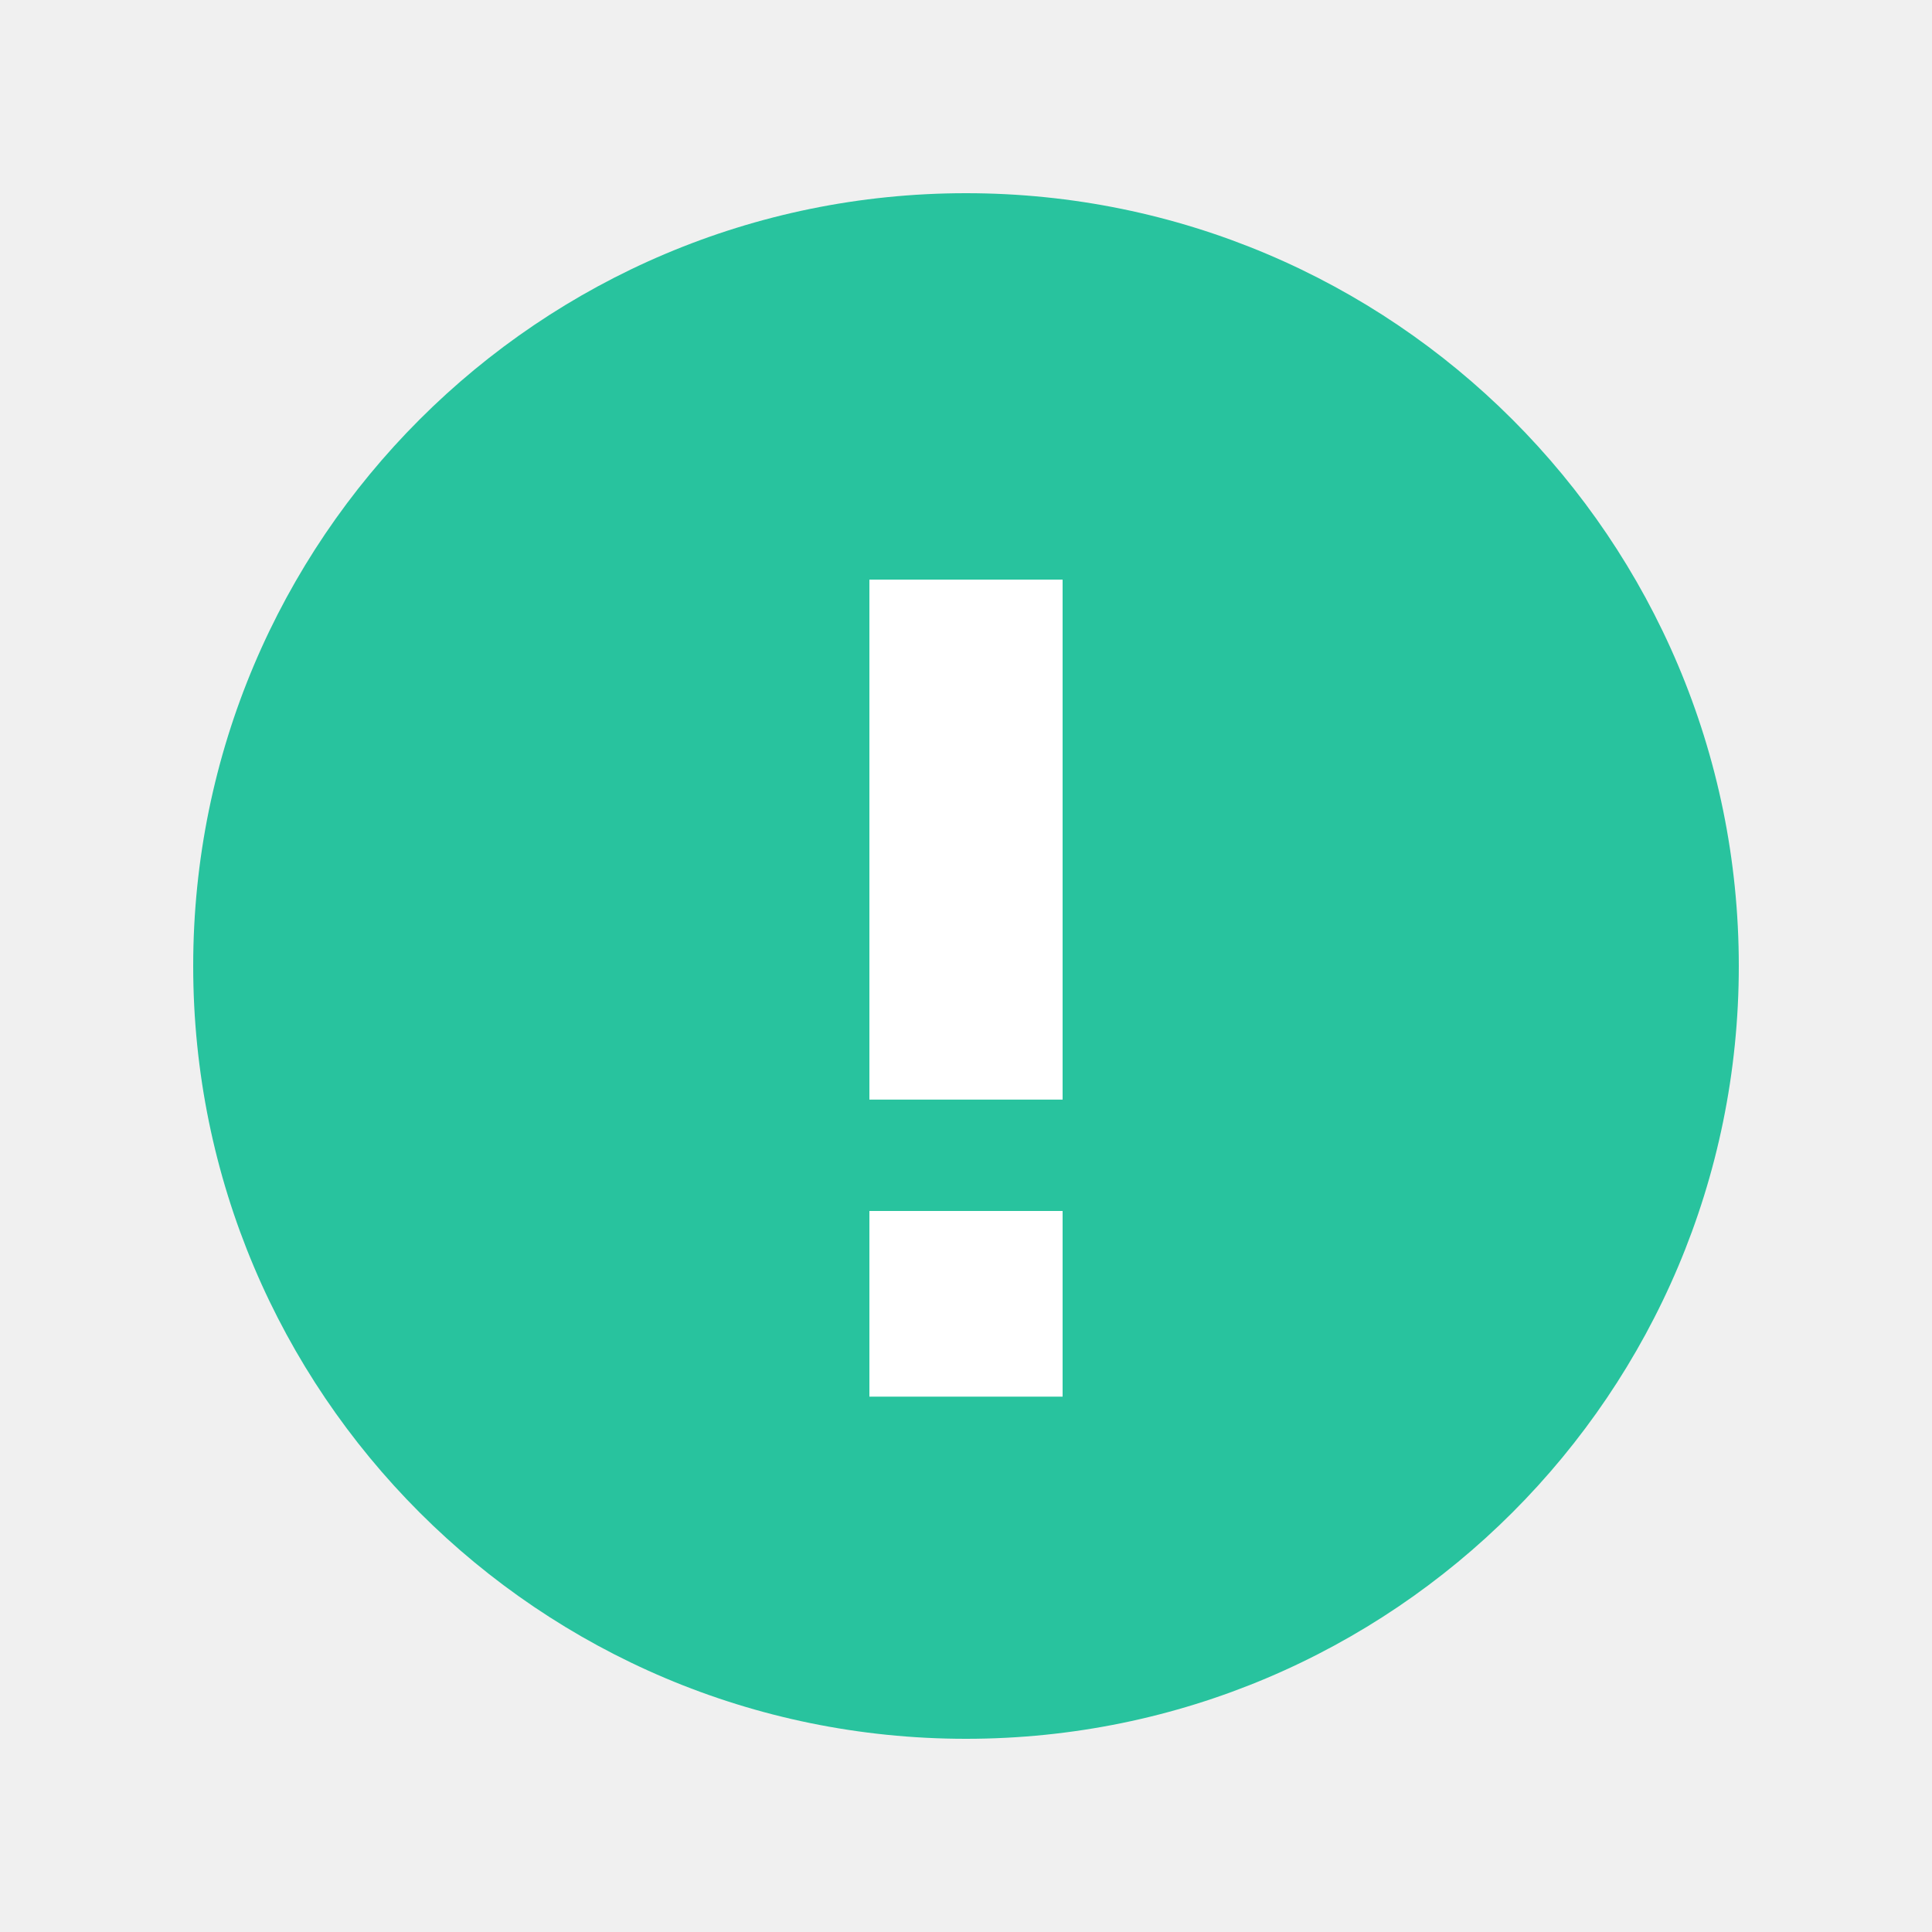
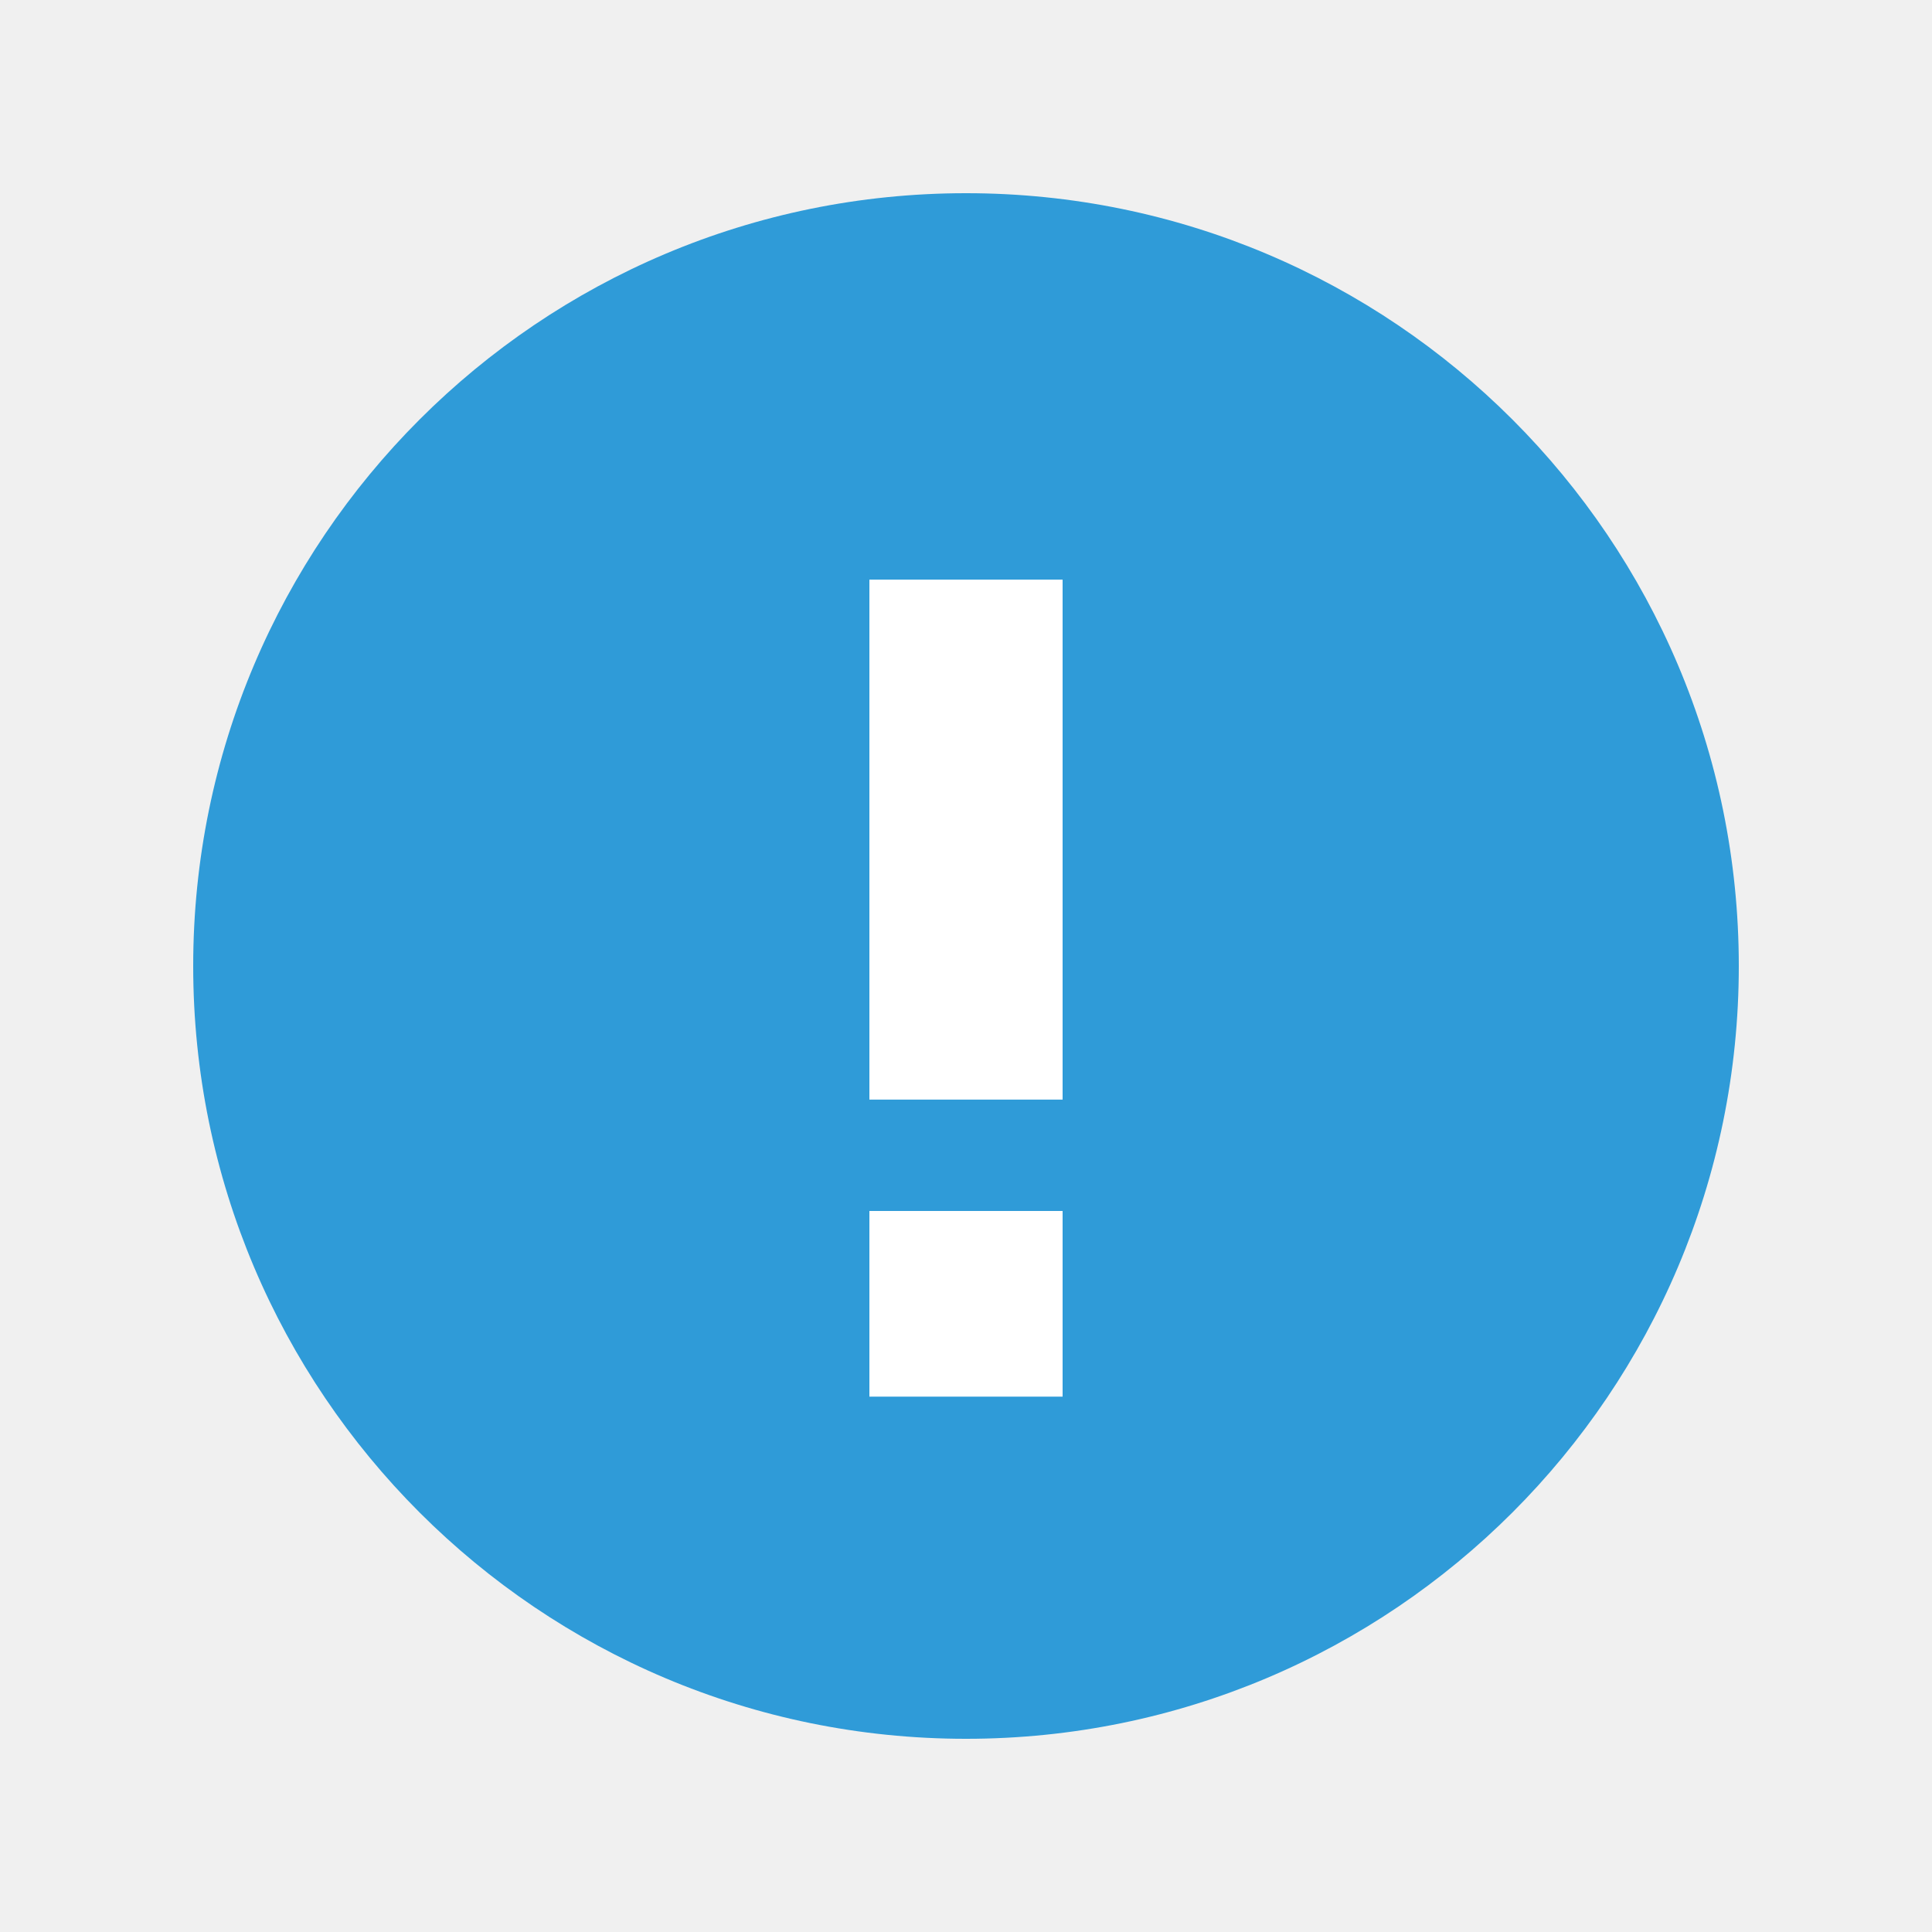
<svg xmlns="http://www.w3.org/2000/svg" width="20" height="20" viewBox="0 0 20 20" fill="none">
-   <rect width="16" height="16" rx="8" transform="matrix(1 0 0 -1 2 18)" fill="#28C39E" />
+   <rect width="16" height="16" rx="8" transform="matrix(1 0 0 -1 2 18)" fill="#2F9BD8" />
  <rect x="9" y="6" width="2" height="5.383" fill="white" />
  <rect x="9" y="12.536" width="2" height="1.922" fill="white" />
</svg>
